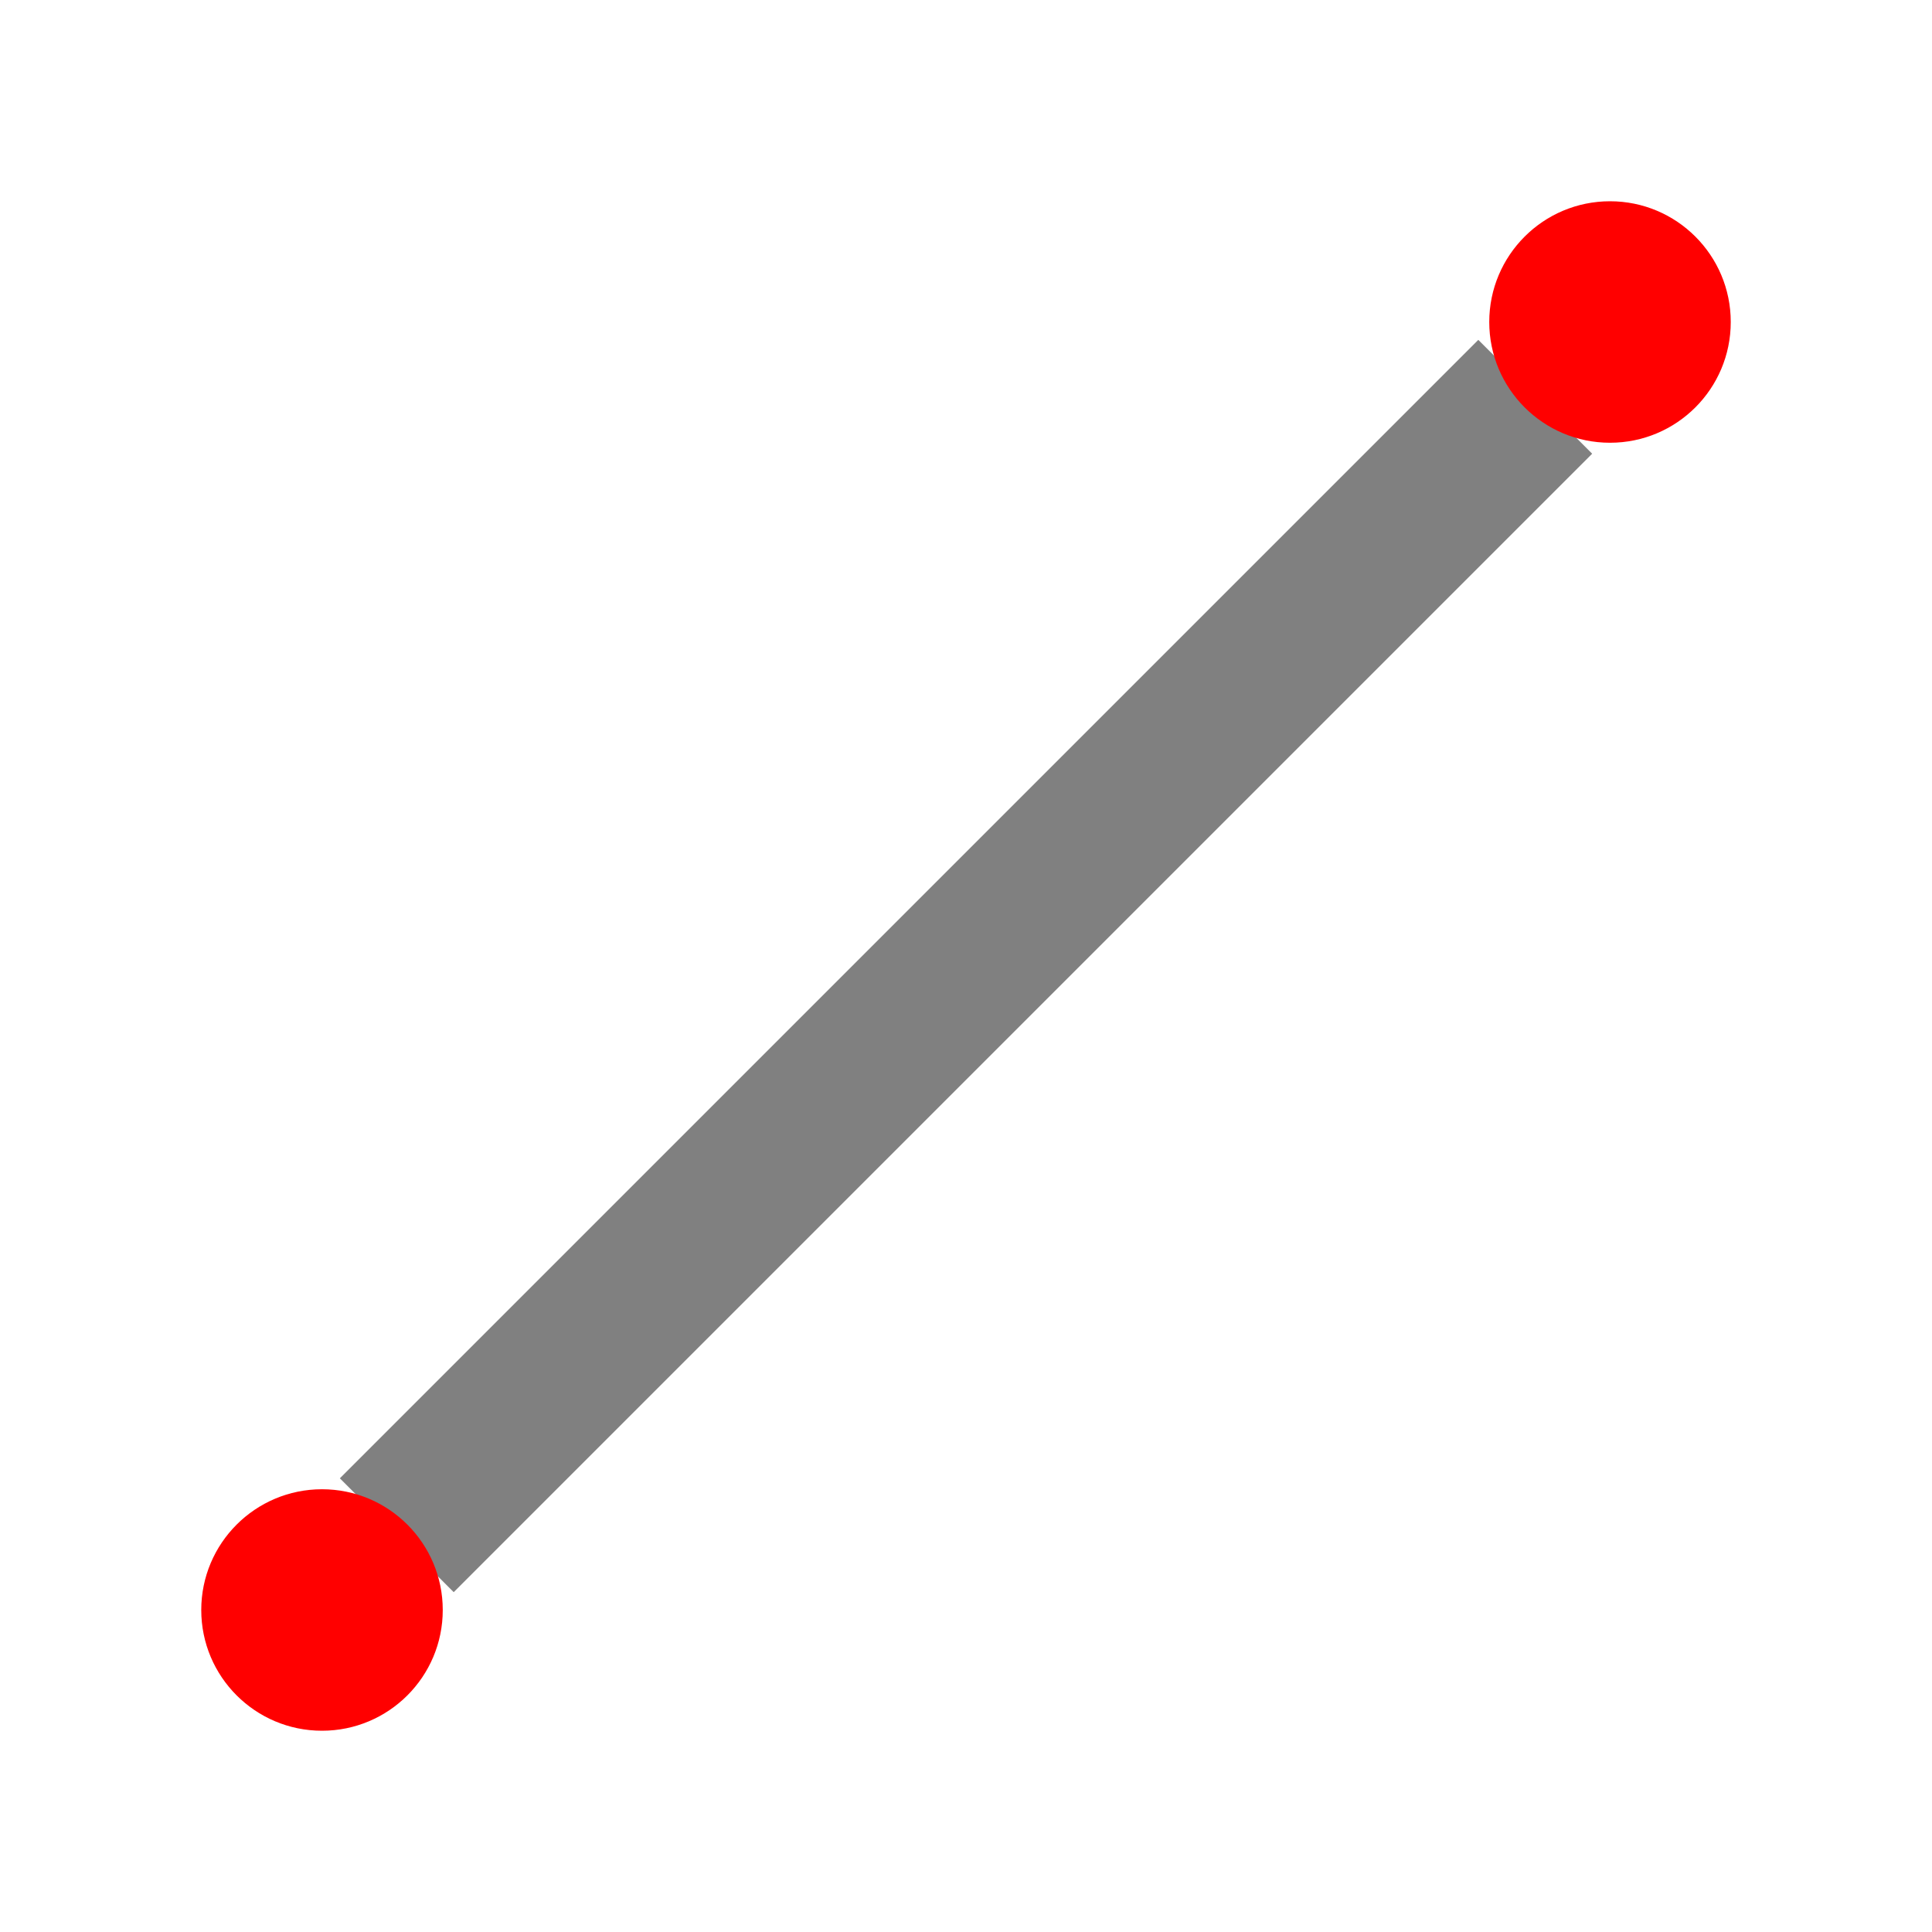
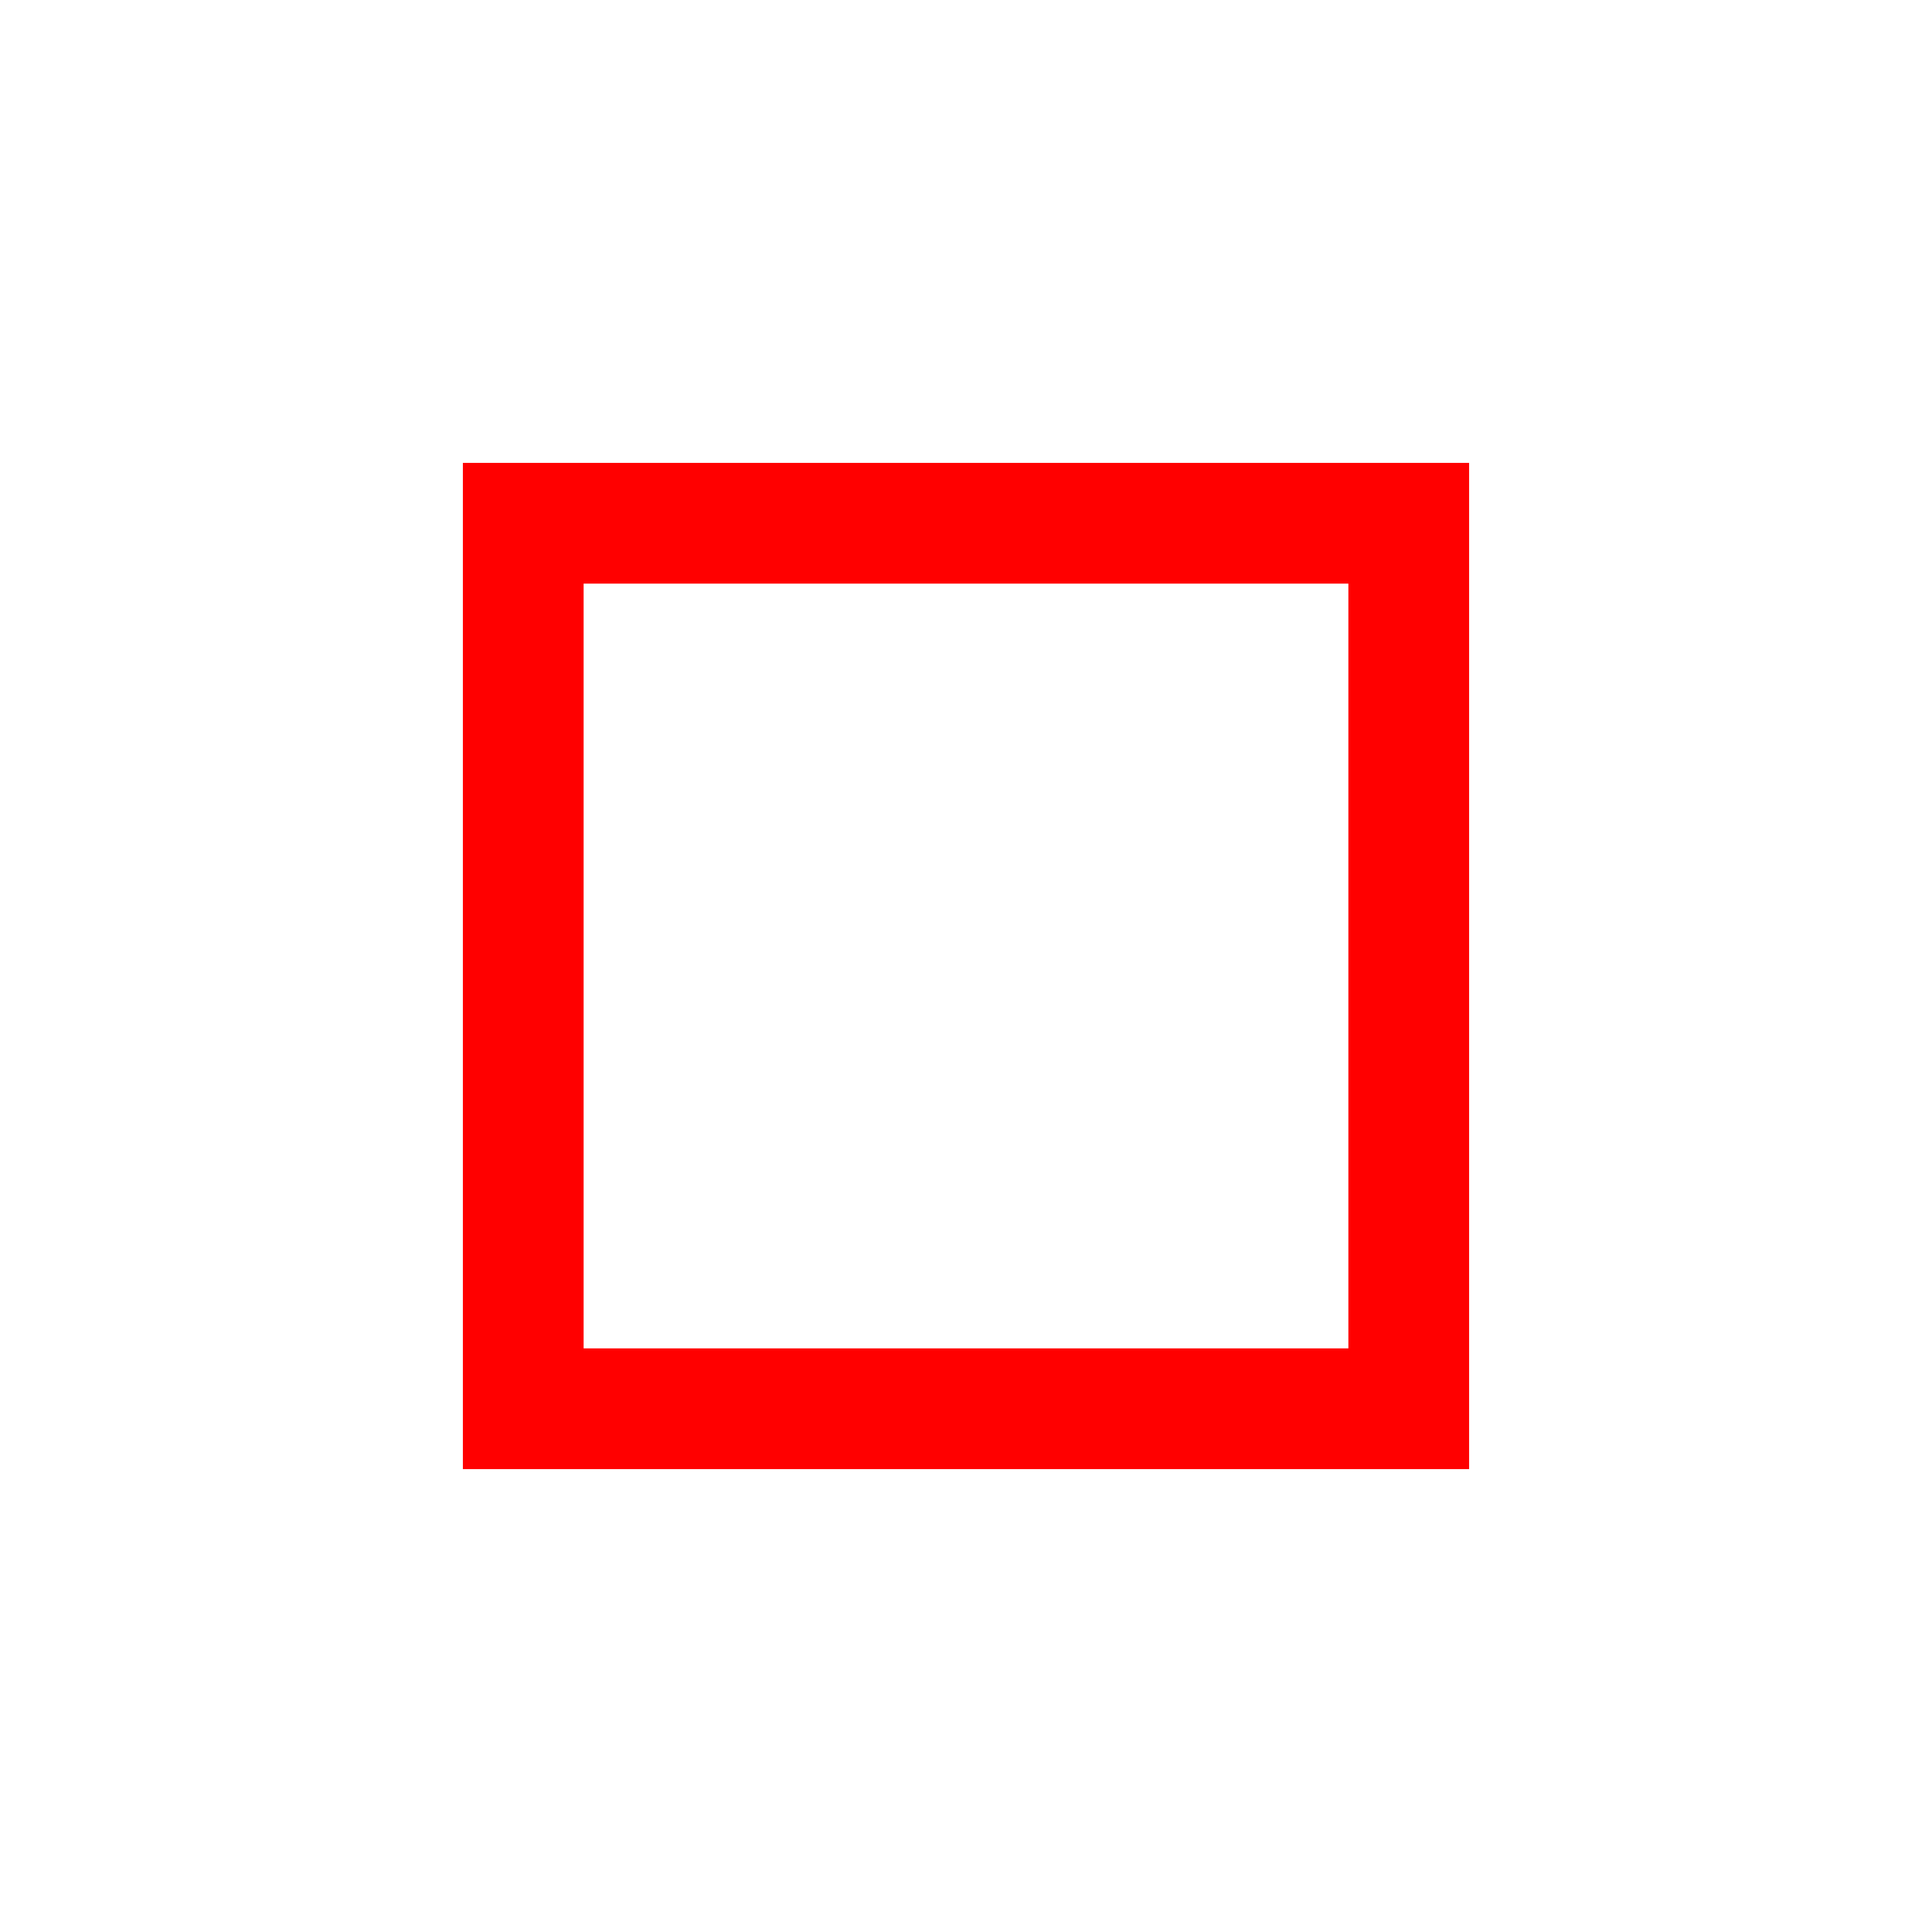
- <svg xmlns="http://www.w3.org/2000/svg" width="96" height="96" id="svg4874" version="1.1" viewBox="0 0 96 96">
-   <defs id="defs4876" />
-   <g id="layer1" transform="translate(67.85715,-78.50504)">
-     <g transform="matrix(0,-1,-1,0,373.5051,516.505)" id="g4845" style="display:inline">
-       <g transform="matrix(-0.9996045,0,0,1,575.943,-611)" id="g4778">
-         <g transform="matrix(-1,0,0,1,576,611)" id="g4780" style="display:inline">
-           <rect style="color:#000000;display:inline;overflow:visible;visibility:visible;fill:none;stroke:none;stroke-width:4;marker:none;enable-background:accumulate" id="rect4782" width="96.038" height="96" x="-438.002" y="345.362" transform="scale(-1,1)" />
-           <rect style="opacity:1;fill:#808080;fill-opacity:1;stroke:none" id="rect3003" width="80.016" height="8.002" x="-42.507" y="-557.91" transform="matrix(0.7072466,-0.7069669,-0.7072466,-0.7069669,0,0)" />
-           <ellipse style="opacity:1;fill:#ff0000;fill-opacity:1;stroke:none" id="path3005" transform="matrix(0,-1,-1,0,0,0)" cx="-361.362" cy="-421.996" rx="6" ry="6.002" d="m -355.362,-421.996 c 0,3.315 -2.686,6.002 -6,6.002 -3.314,0 -6,-2.687 -6,-6.002 0,-3.315 2.686,-6.002 6,-6.002 3.314,0 6,2.687 6,6.002 z" />
-           <ellipse style="display:inline;opacity:1;fill:#ff0000;fill-opacity:1;stroke:none" id="path3005-1" transform="matrix(0,-1,-1,0,0,0)" cx="-425.362" cy="-357.971" rx="6" ry="6.002" d="m -419.362,-357.971 c 0,3.315 -2.686,6.002 -6,6.002 -3.314,0 -6,-2.687 -6,-6.002 0,-3.315 2.686,-6.002 6,-6.002 3.314,0 6,2.687 6,6.002 z" />
-         </g>
-       </g>
-     </g>
-   </g>
+ <svg xmlns="http://www.w3.org/2000/svg" width="96" height="96" viewBox="0 0 96 96">
+   <rect x="26" y="26" width="44" height="44" fill="none" stroke="#ff0000" stroke-width="6" stroke-linejoin="miter" />
</svg>
